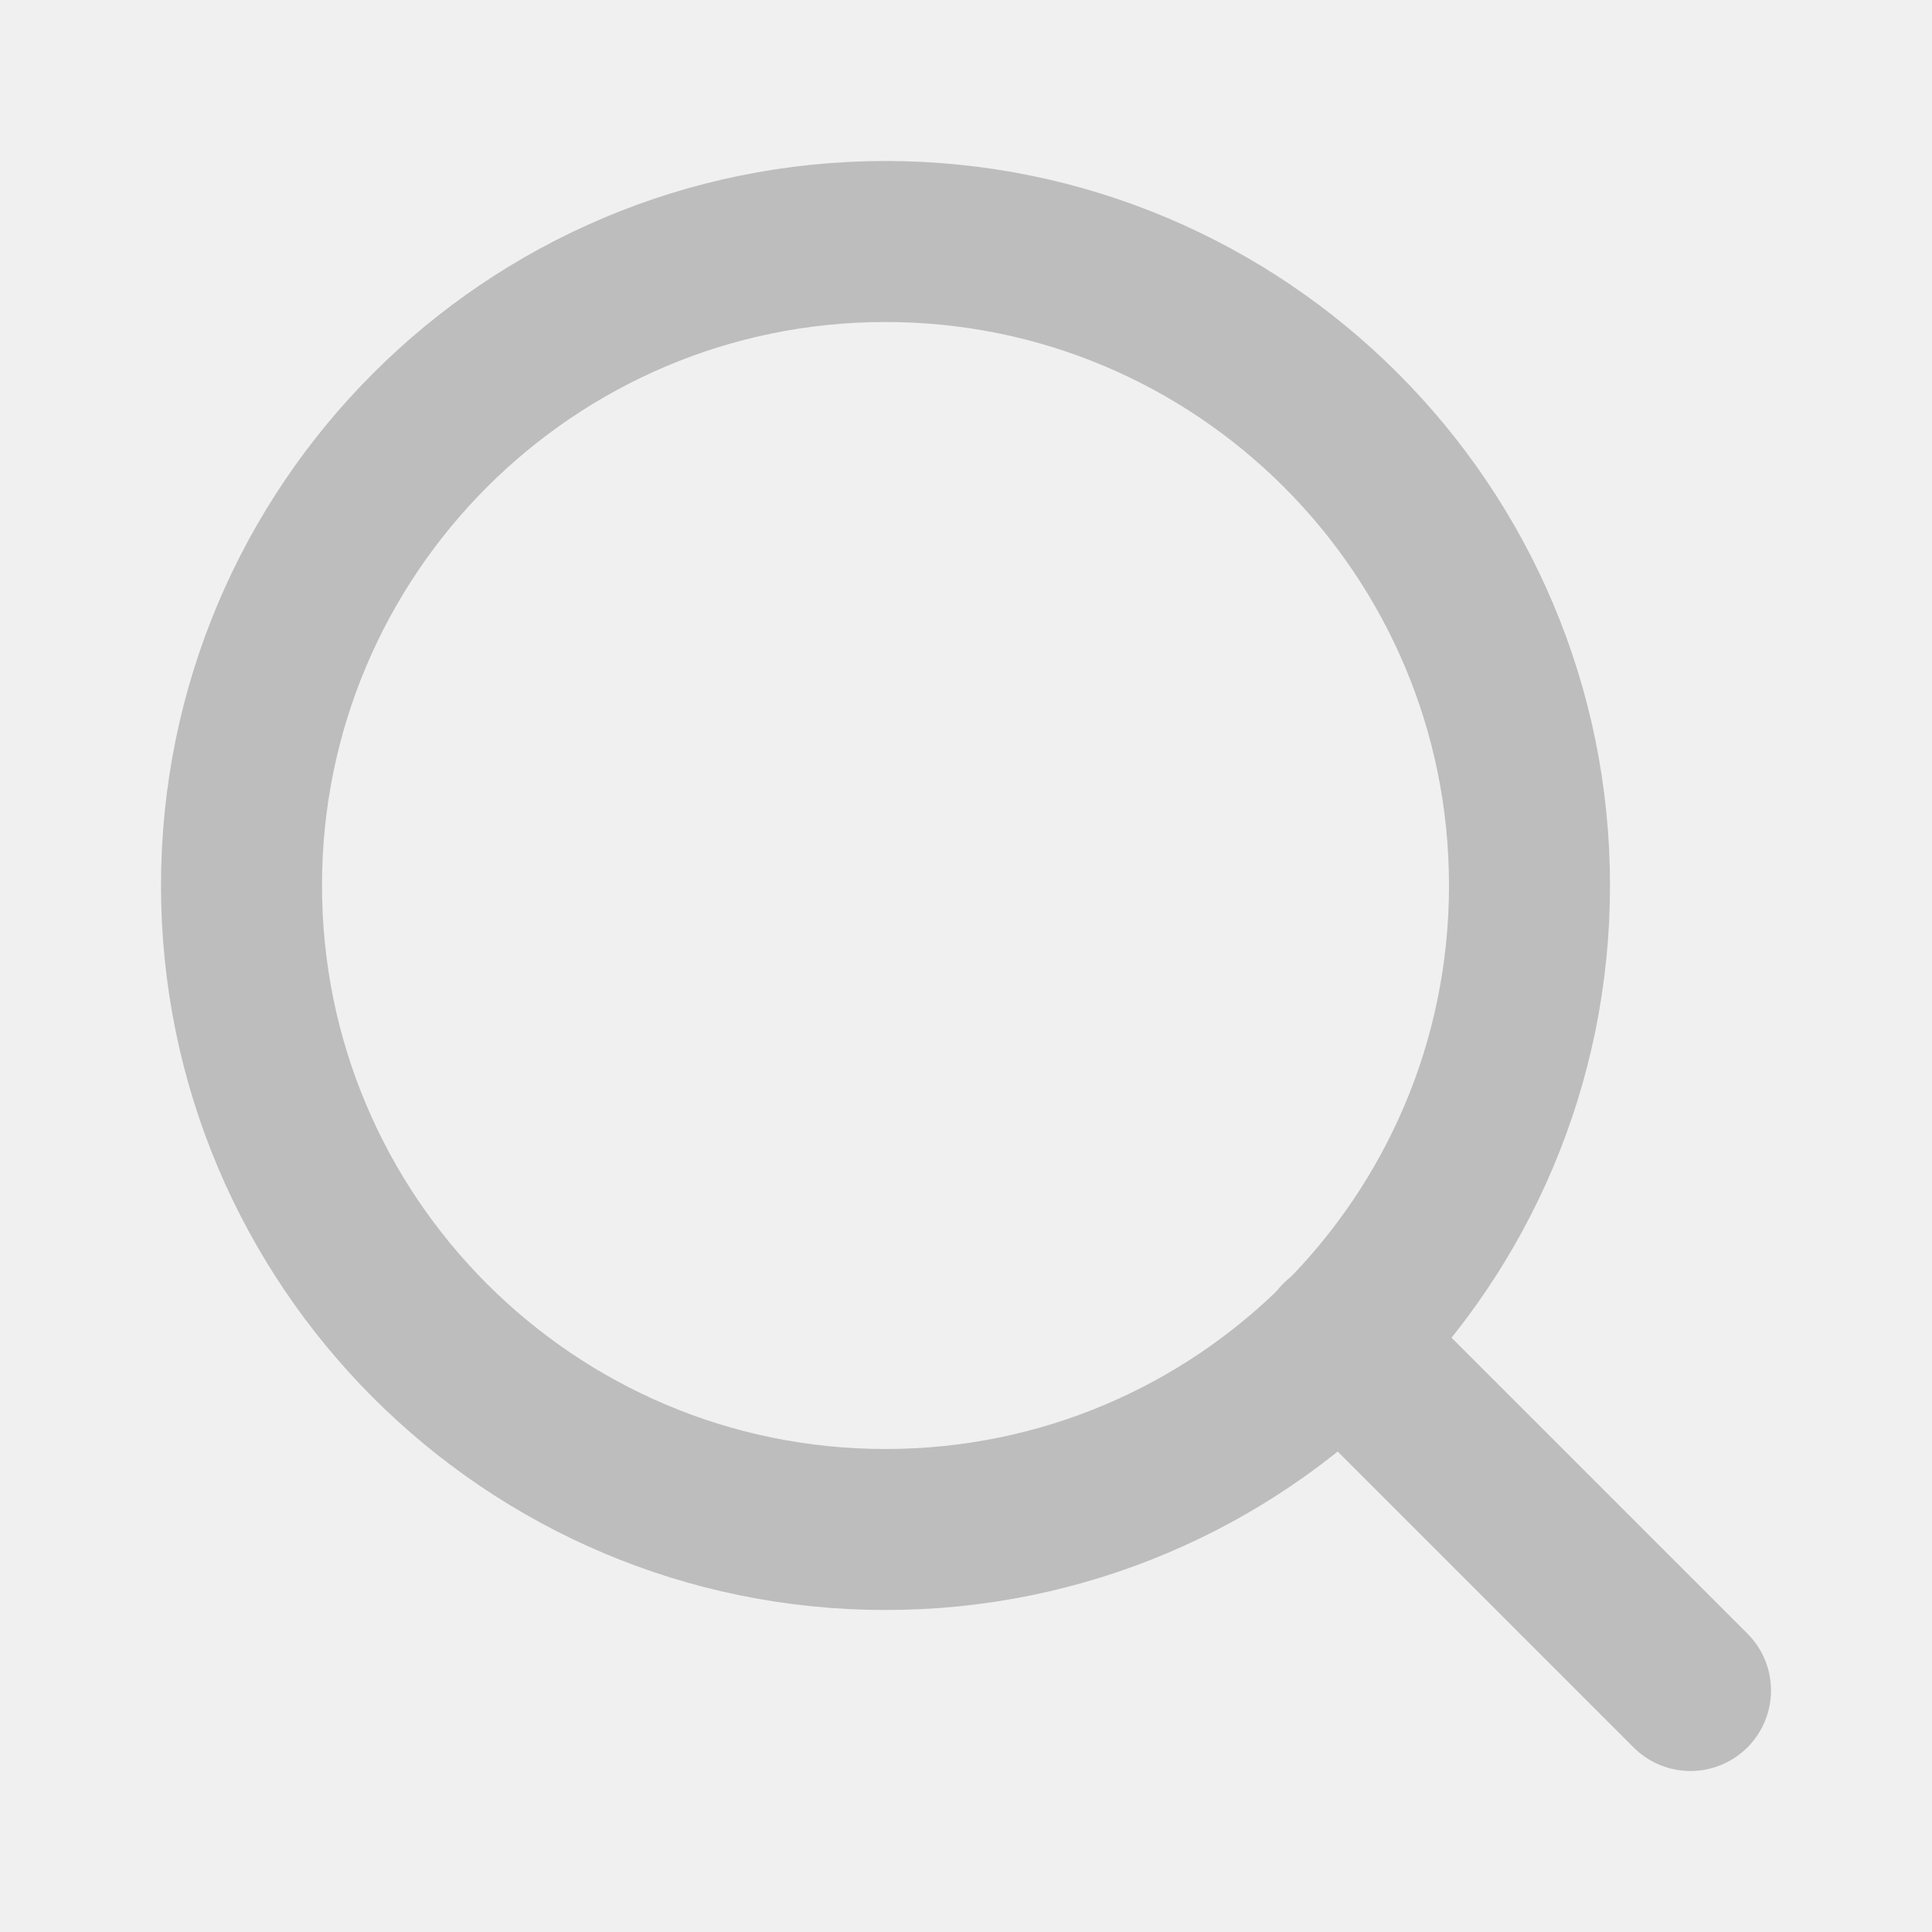
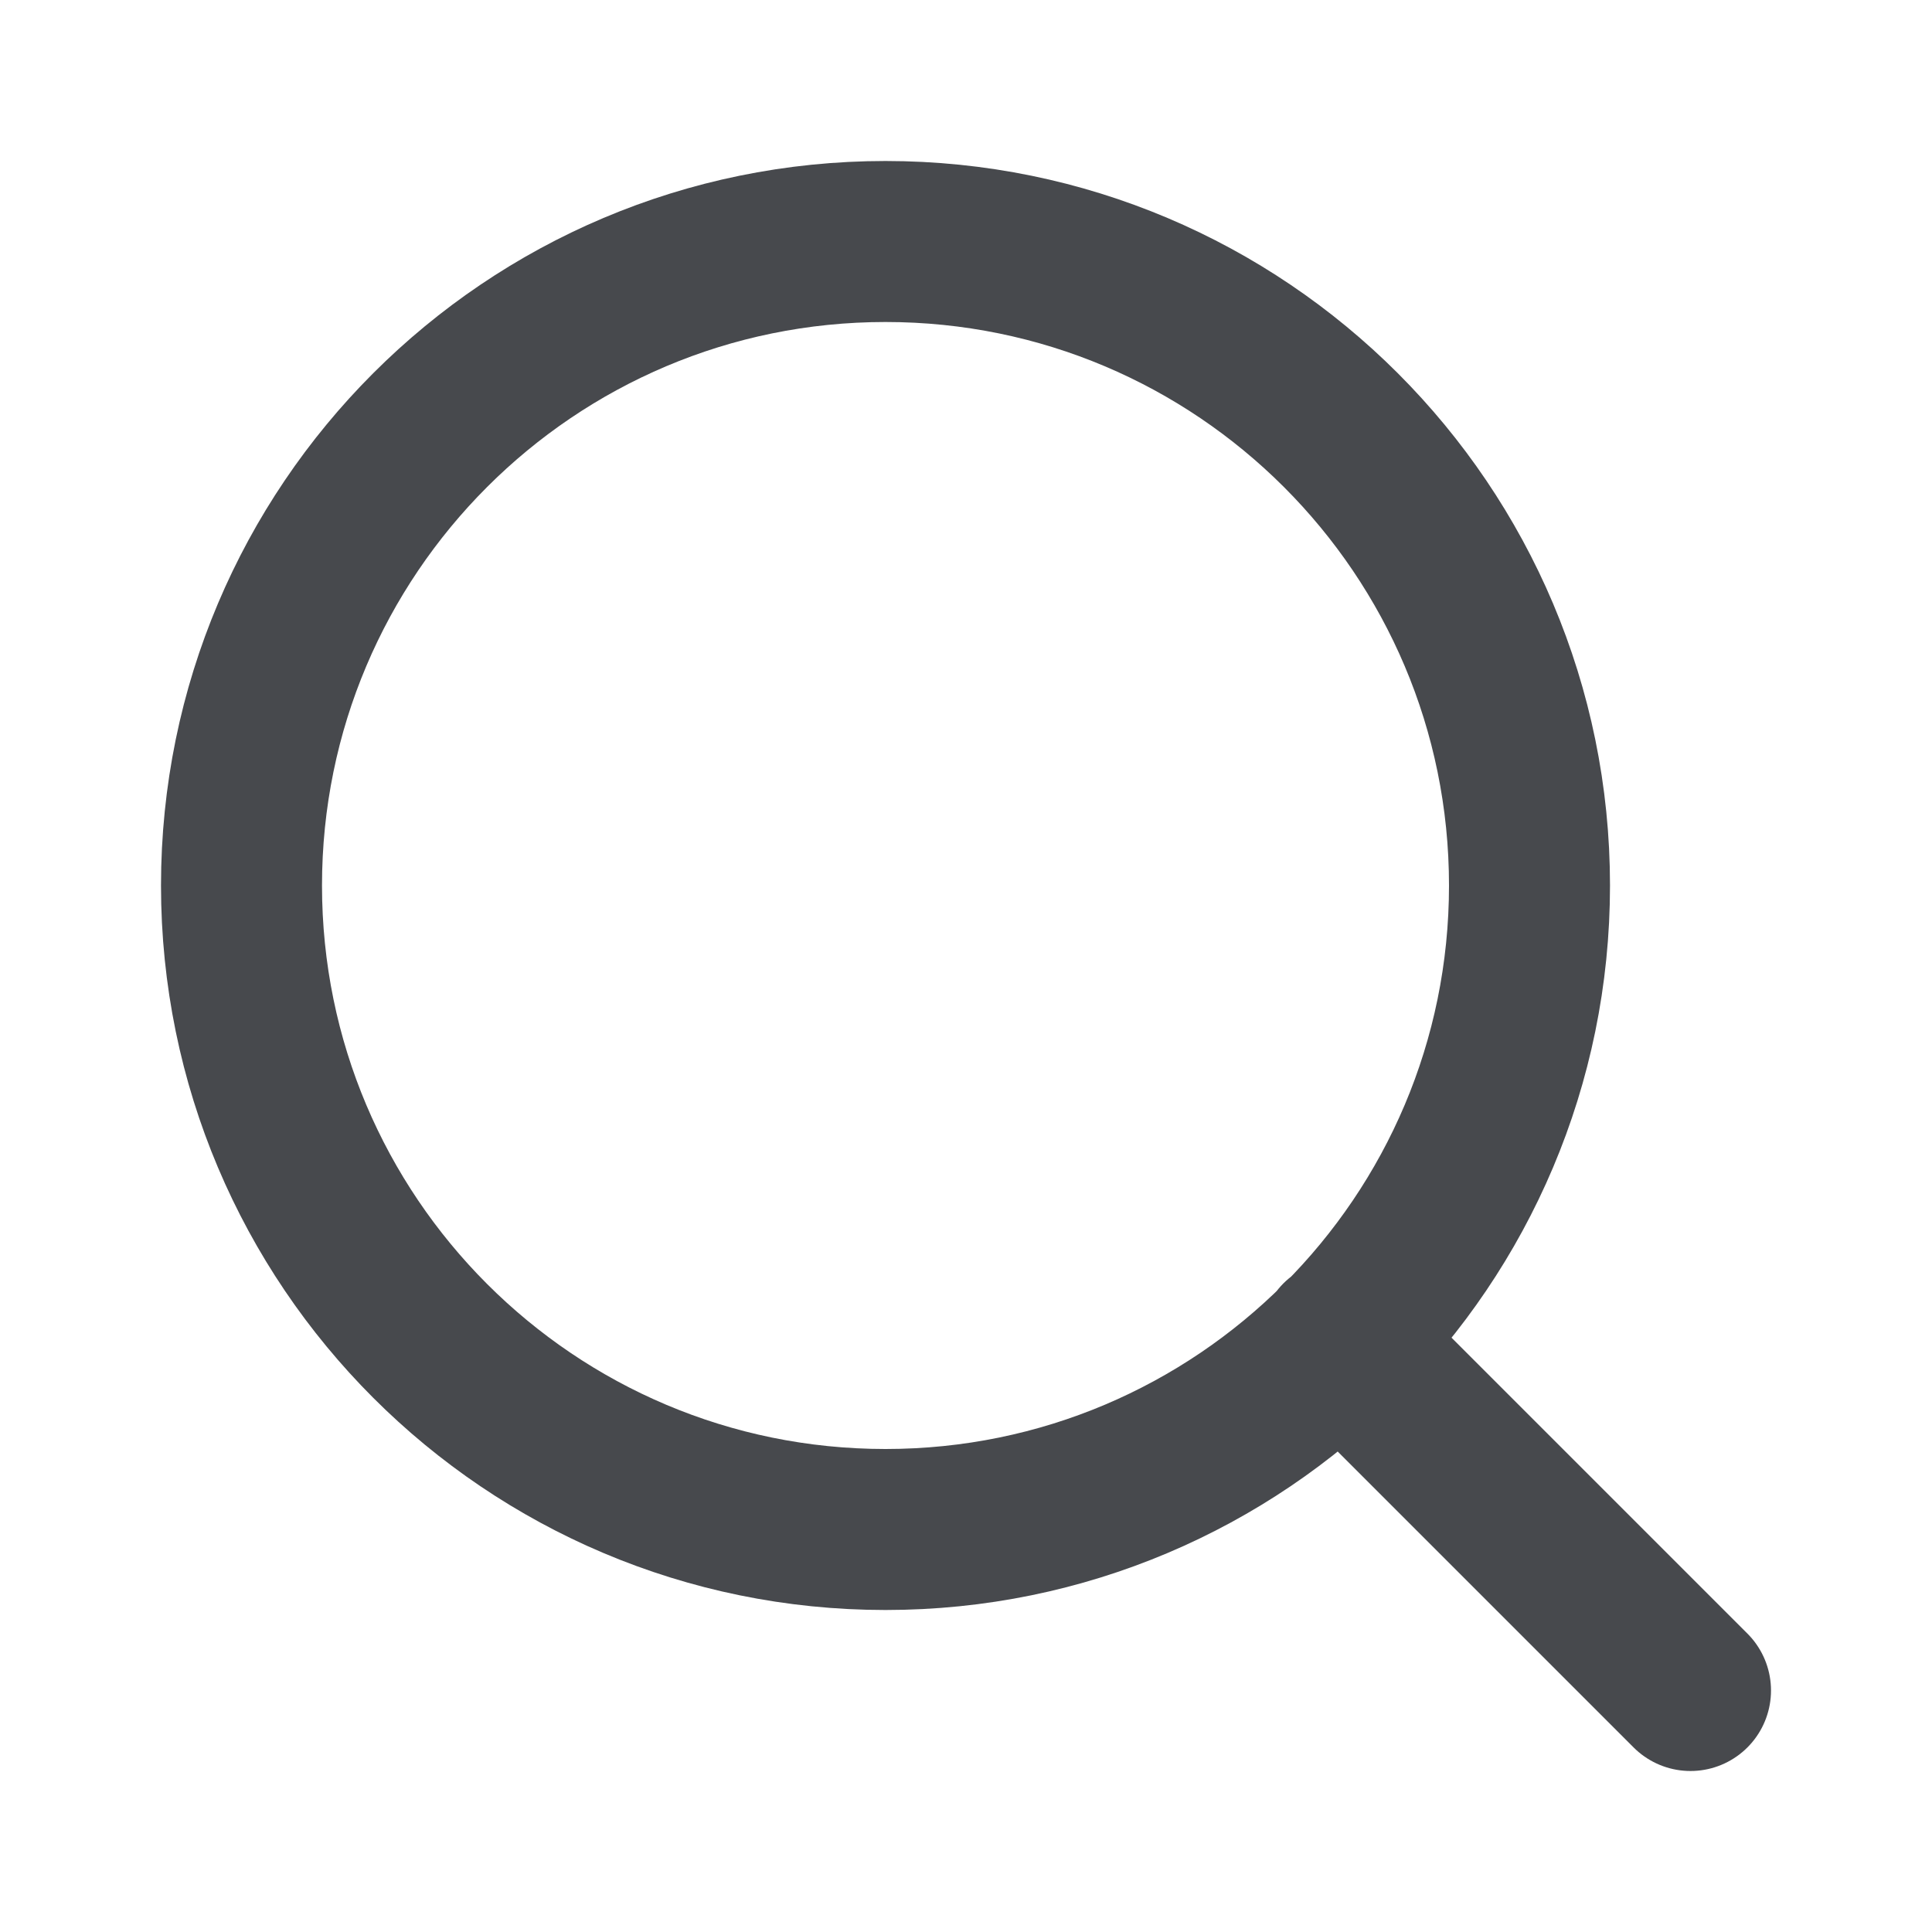
<svg xmlns="http://www.w3.org/2000/svg" width="24" height="24" viewBox="0 0 24 24" fill="none">
-   <path d="M11 19C15.418 19 19 15.418 19 11C19 6.582 15.418 3 11 3C6.582 3 3 6.582 3 11C3 15.418 6.582 19 11 19Z" stroke="#BDBDBD" stroke-width="2" stroke-linecap="round" stroke-linejoin="round" />
-   <path d="M21 21L16.65 16.65" stroke="#BDBDBD" stroke-width="2" stroke-linecap="round" stroke-linejoin="round" />
+   <rect width="24" height="24" fill="white" />
+   <path d="M21 21L16.65 16.65M19 11C19 15.418 15.418 19 11 19C6.582 19 3 15.418 3 11C3 6.582 6.582 3 11 3C15.418 3 19 6.582 19 11Z" stroke="#47494D" stroke-width="2" stroke-linecap="round" stroke-linejoin="round" />
</svg>
